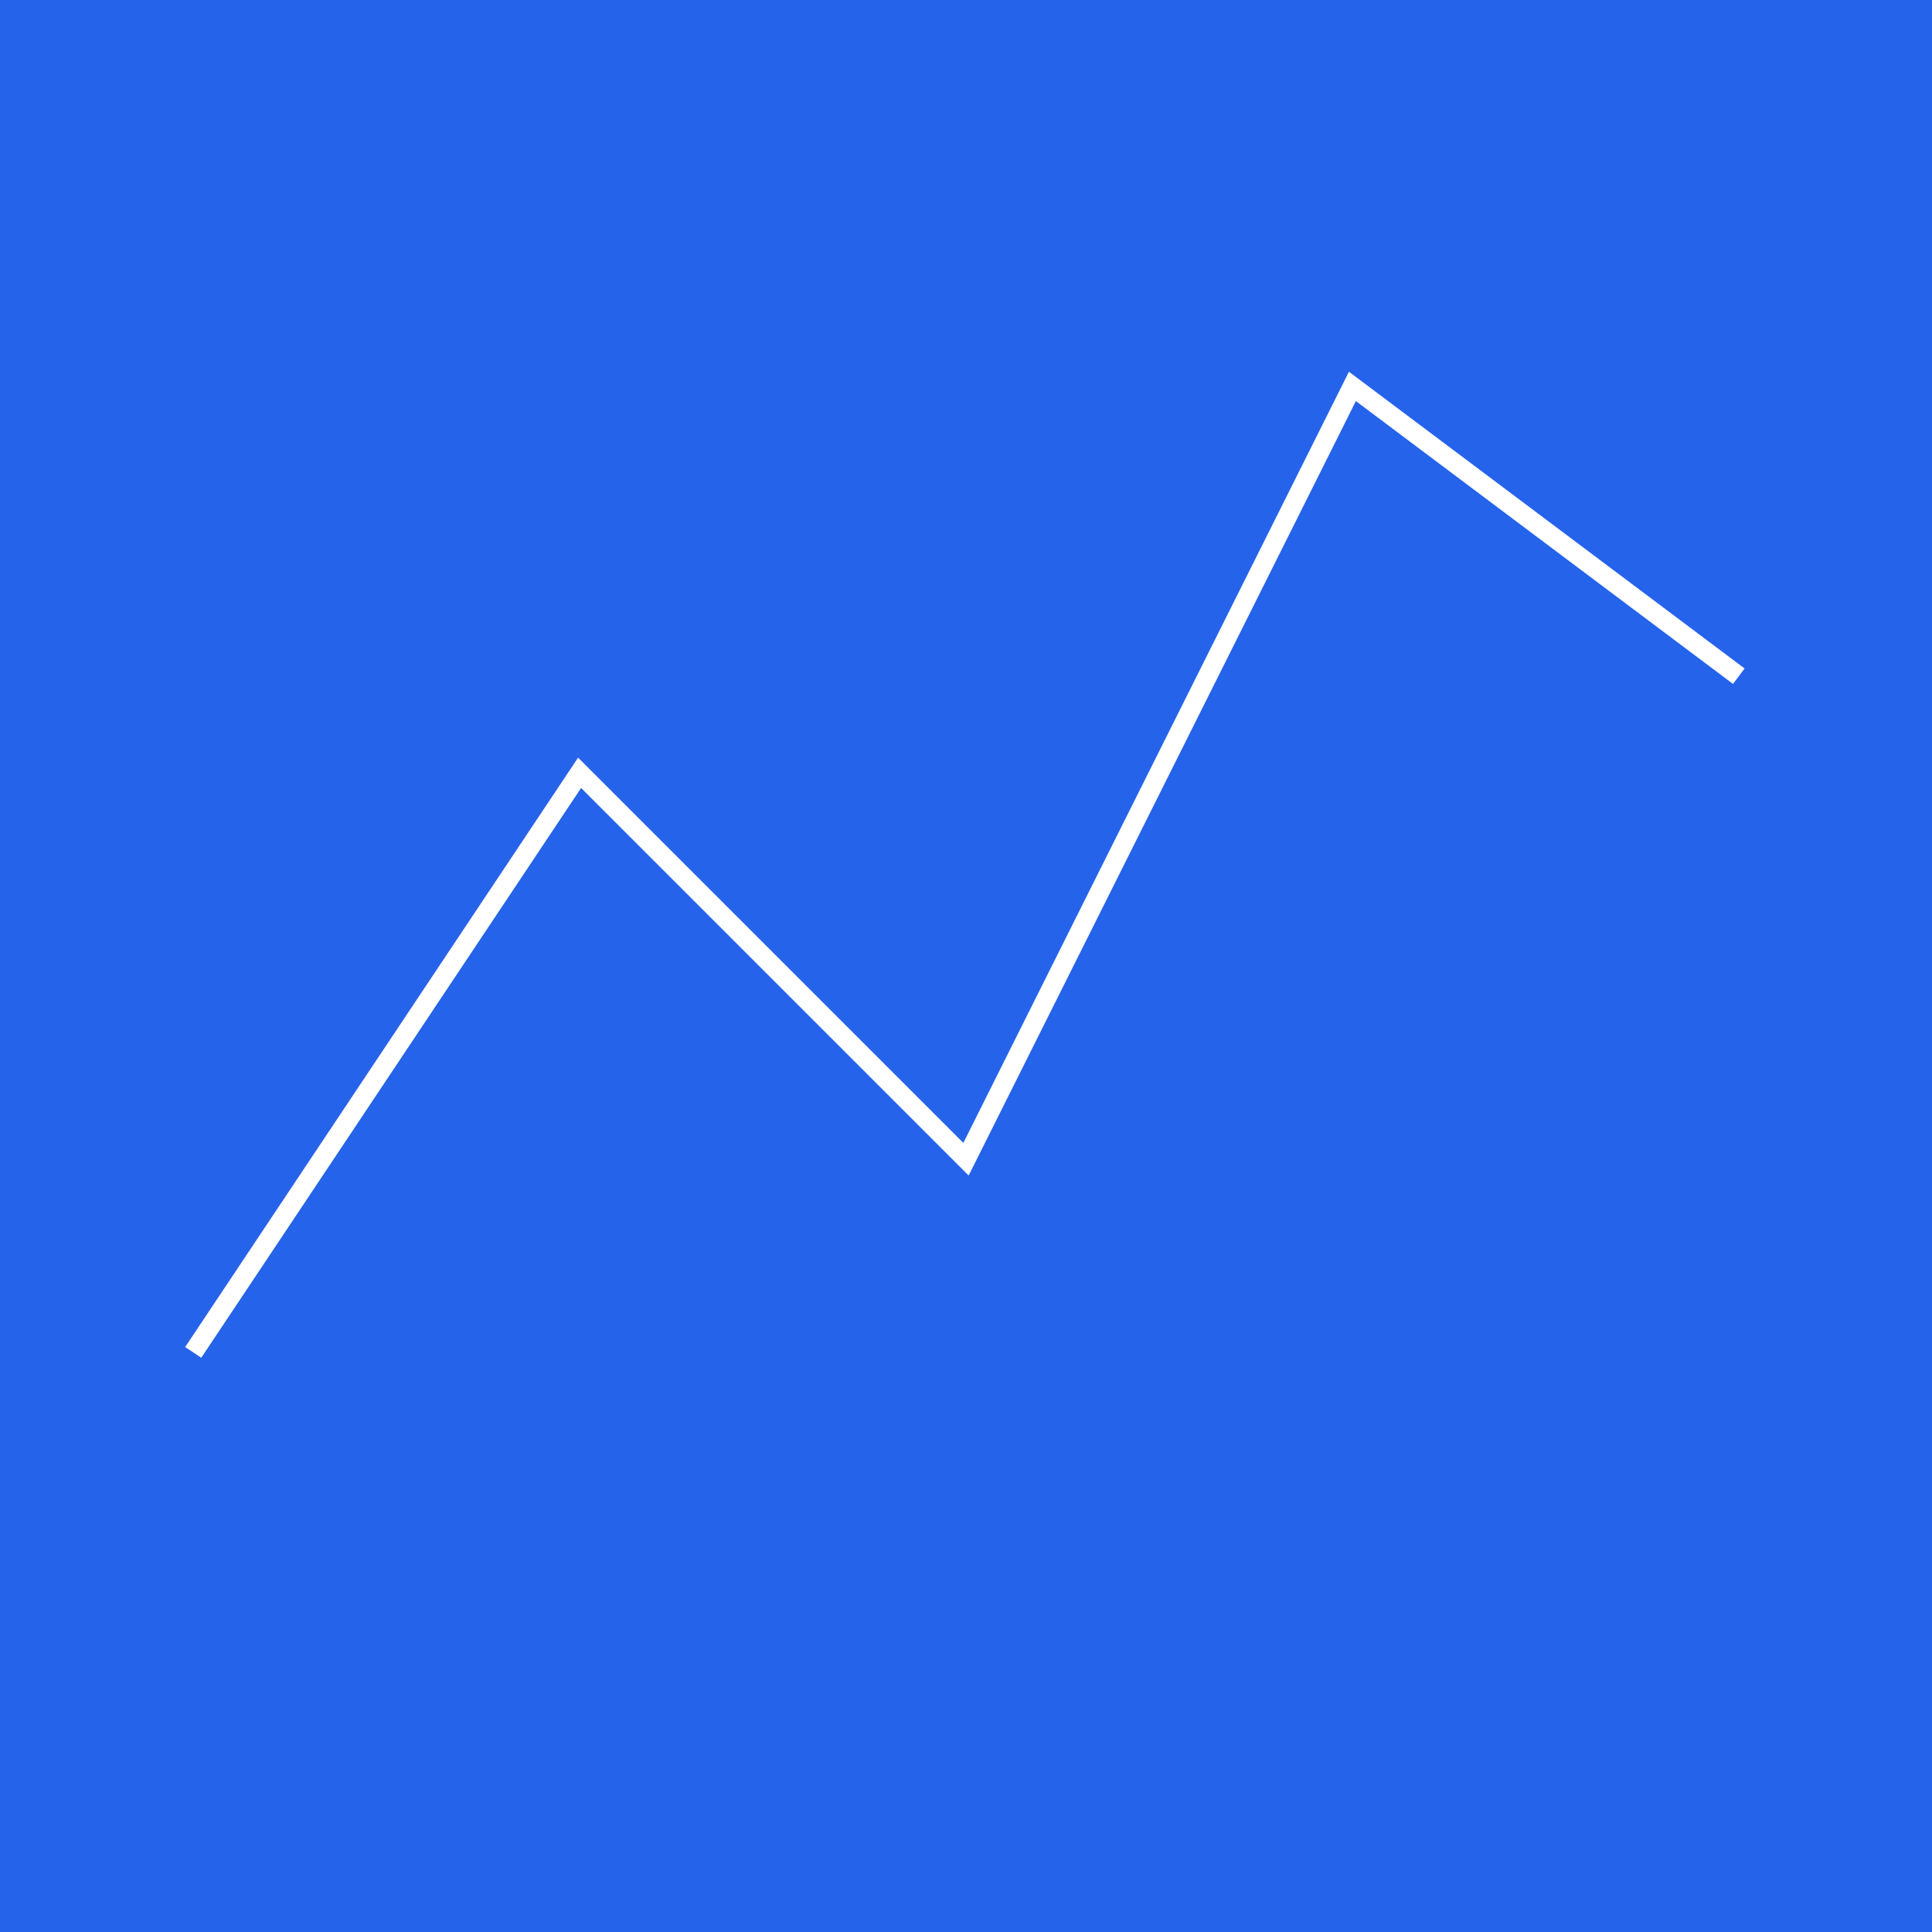
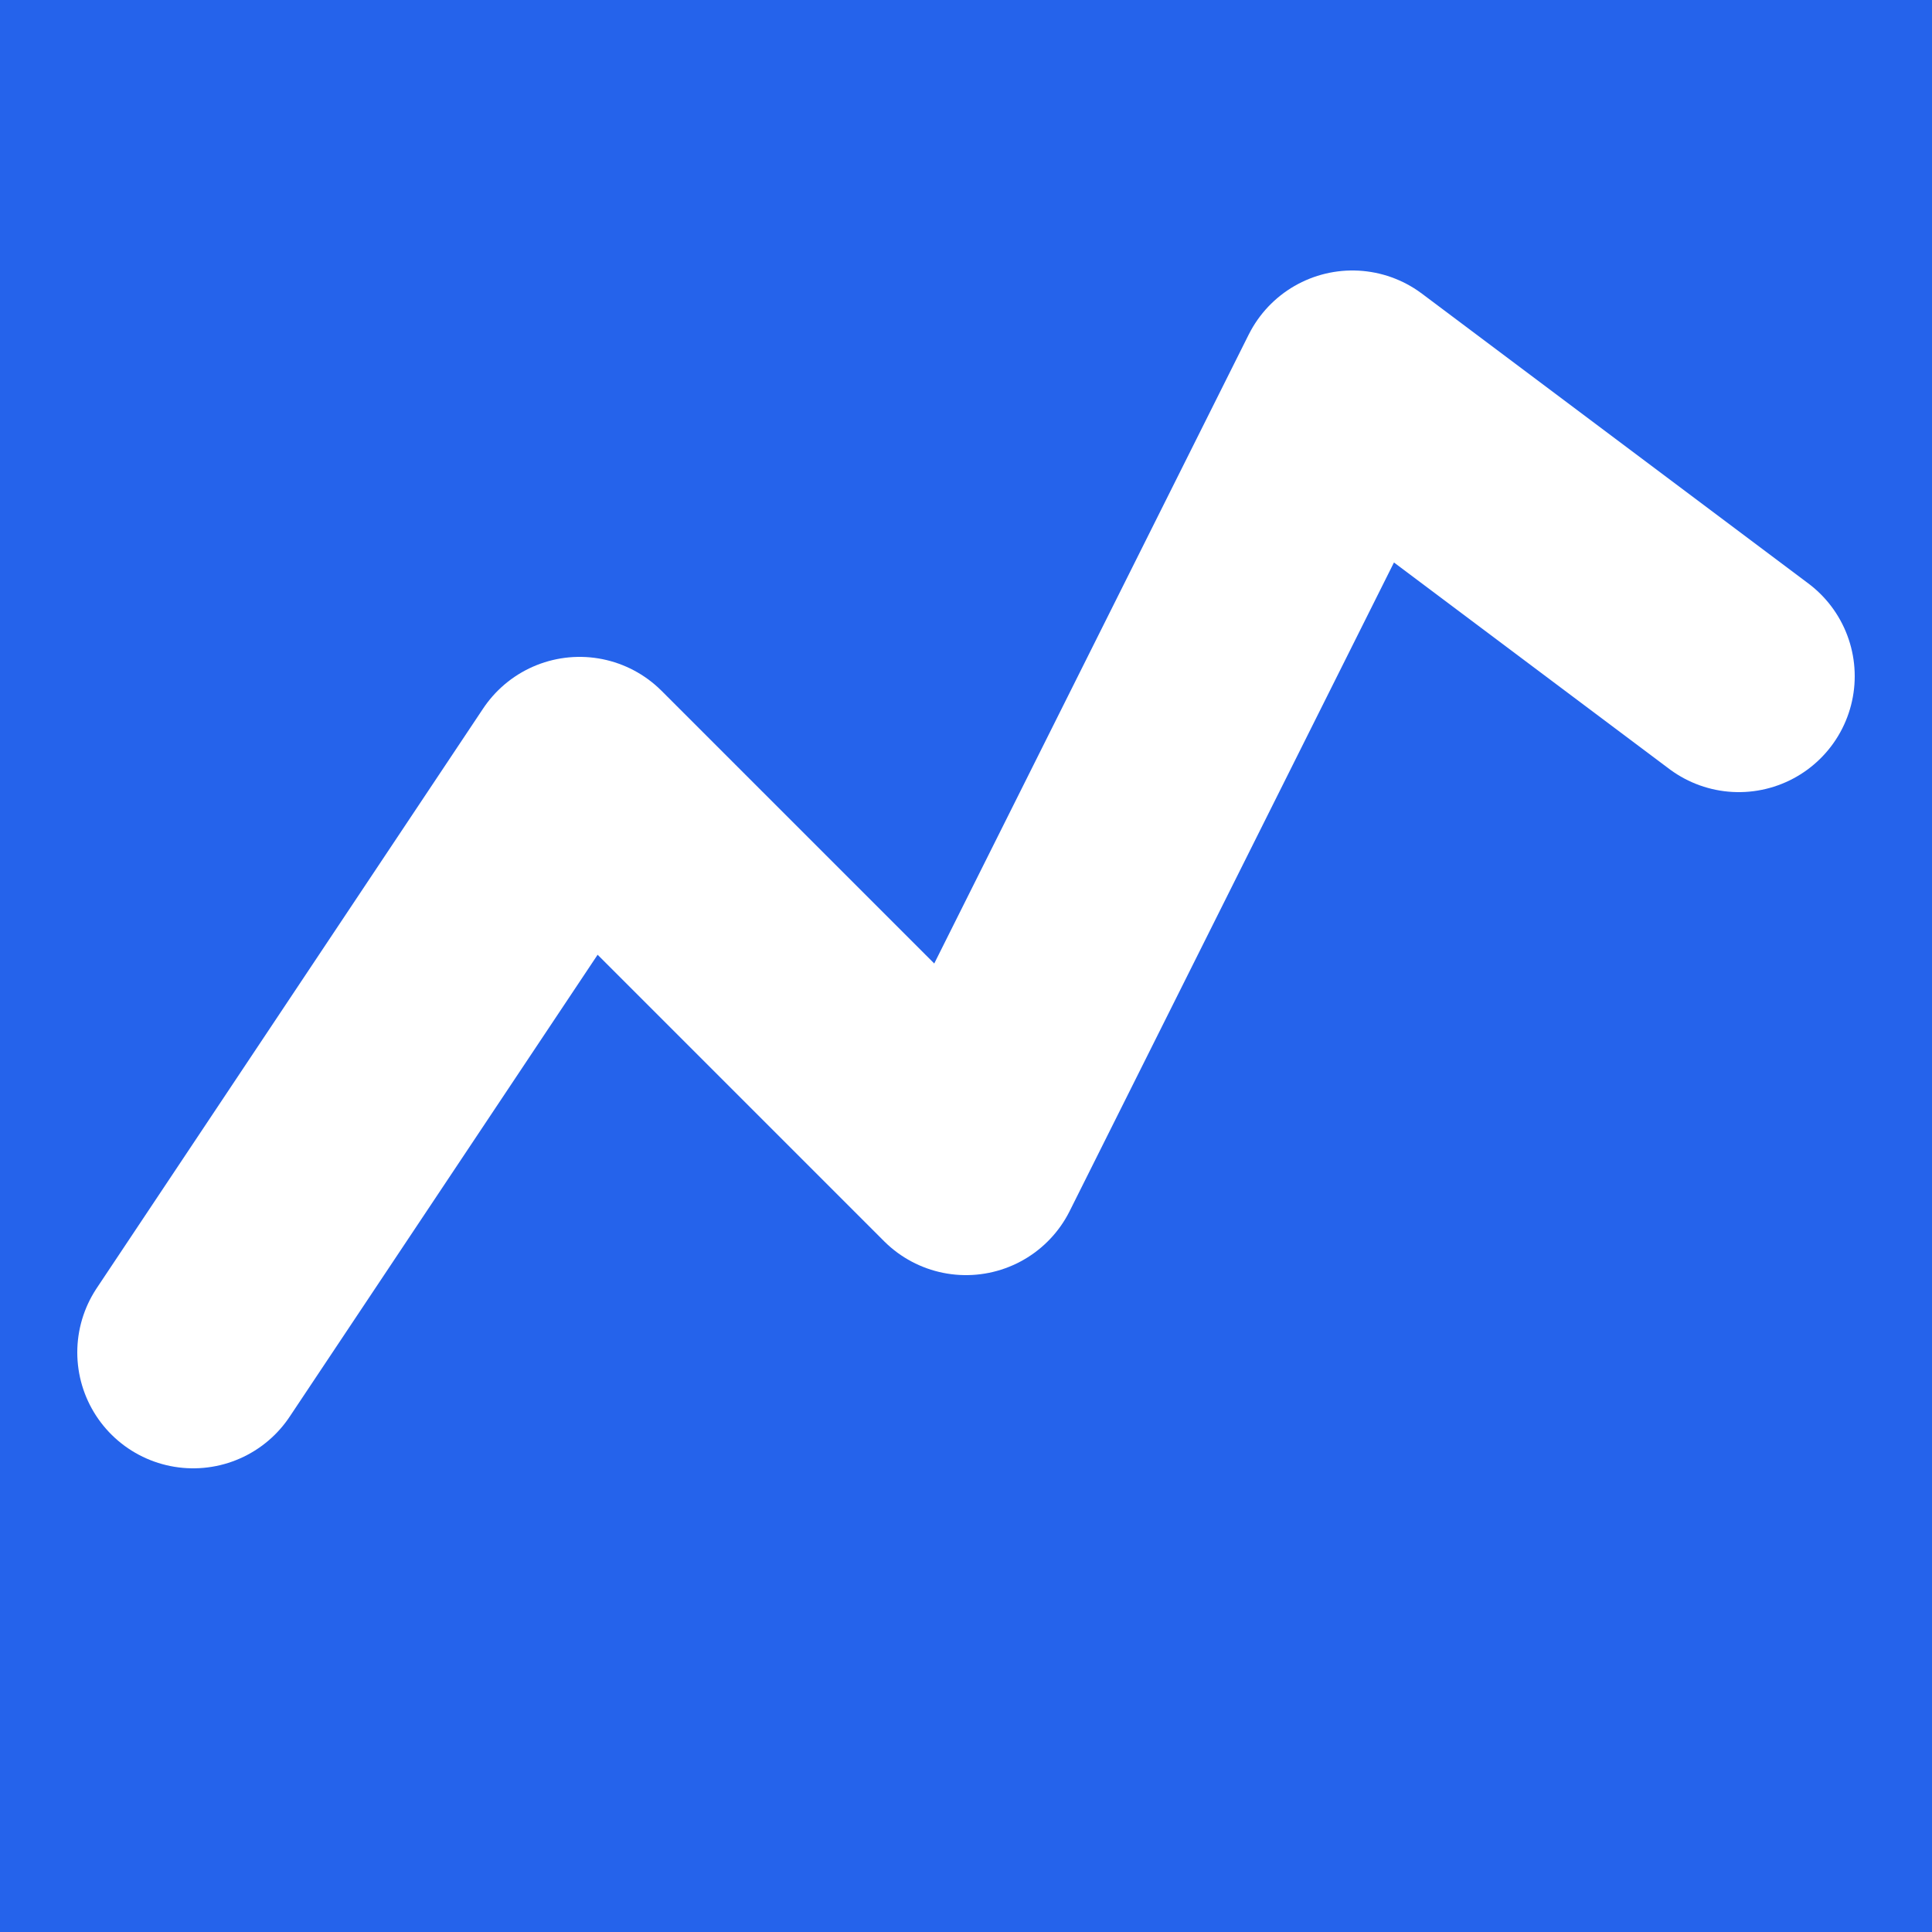
<svg xmlns="http://www.w3.org/2000/svg" viewBox="0 0 100 100">
  <rect width="100" height="100" fill="#2563eb" />
-   <path d="M10 70 L30 40 L50 60 L70 20 L90 35" stroke="white" strokeWidth="8" fill="none" strokeLinecap="round" strokeLinejoin="round" />
+   <path d="M10 70 L30 40 L50 60 L70 20 L90 35" stroke="#ffffff" stroke-width="12" fill="none" stroke-linecap="round" stroke-linejoin="round" />
</svg>
